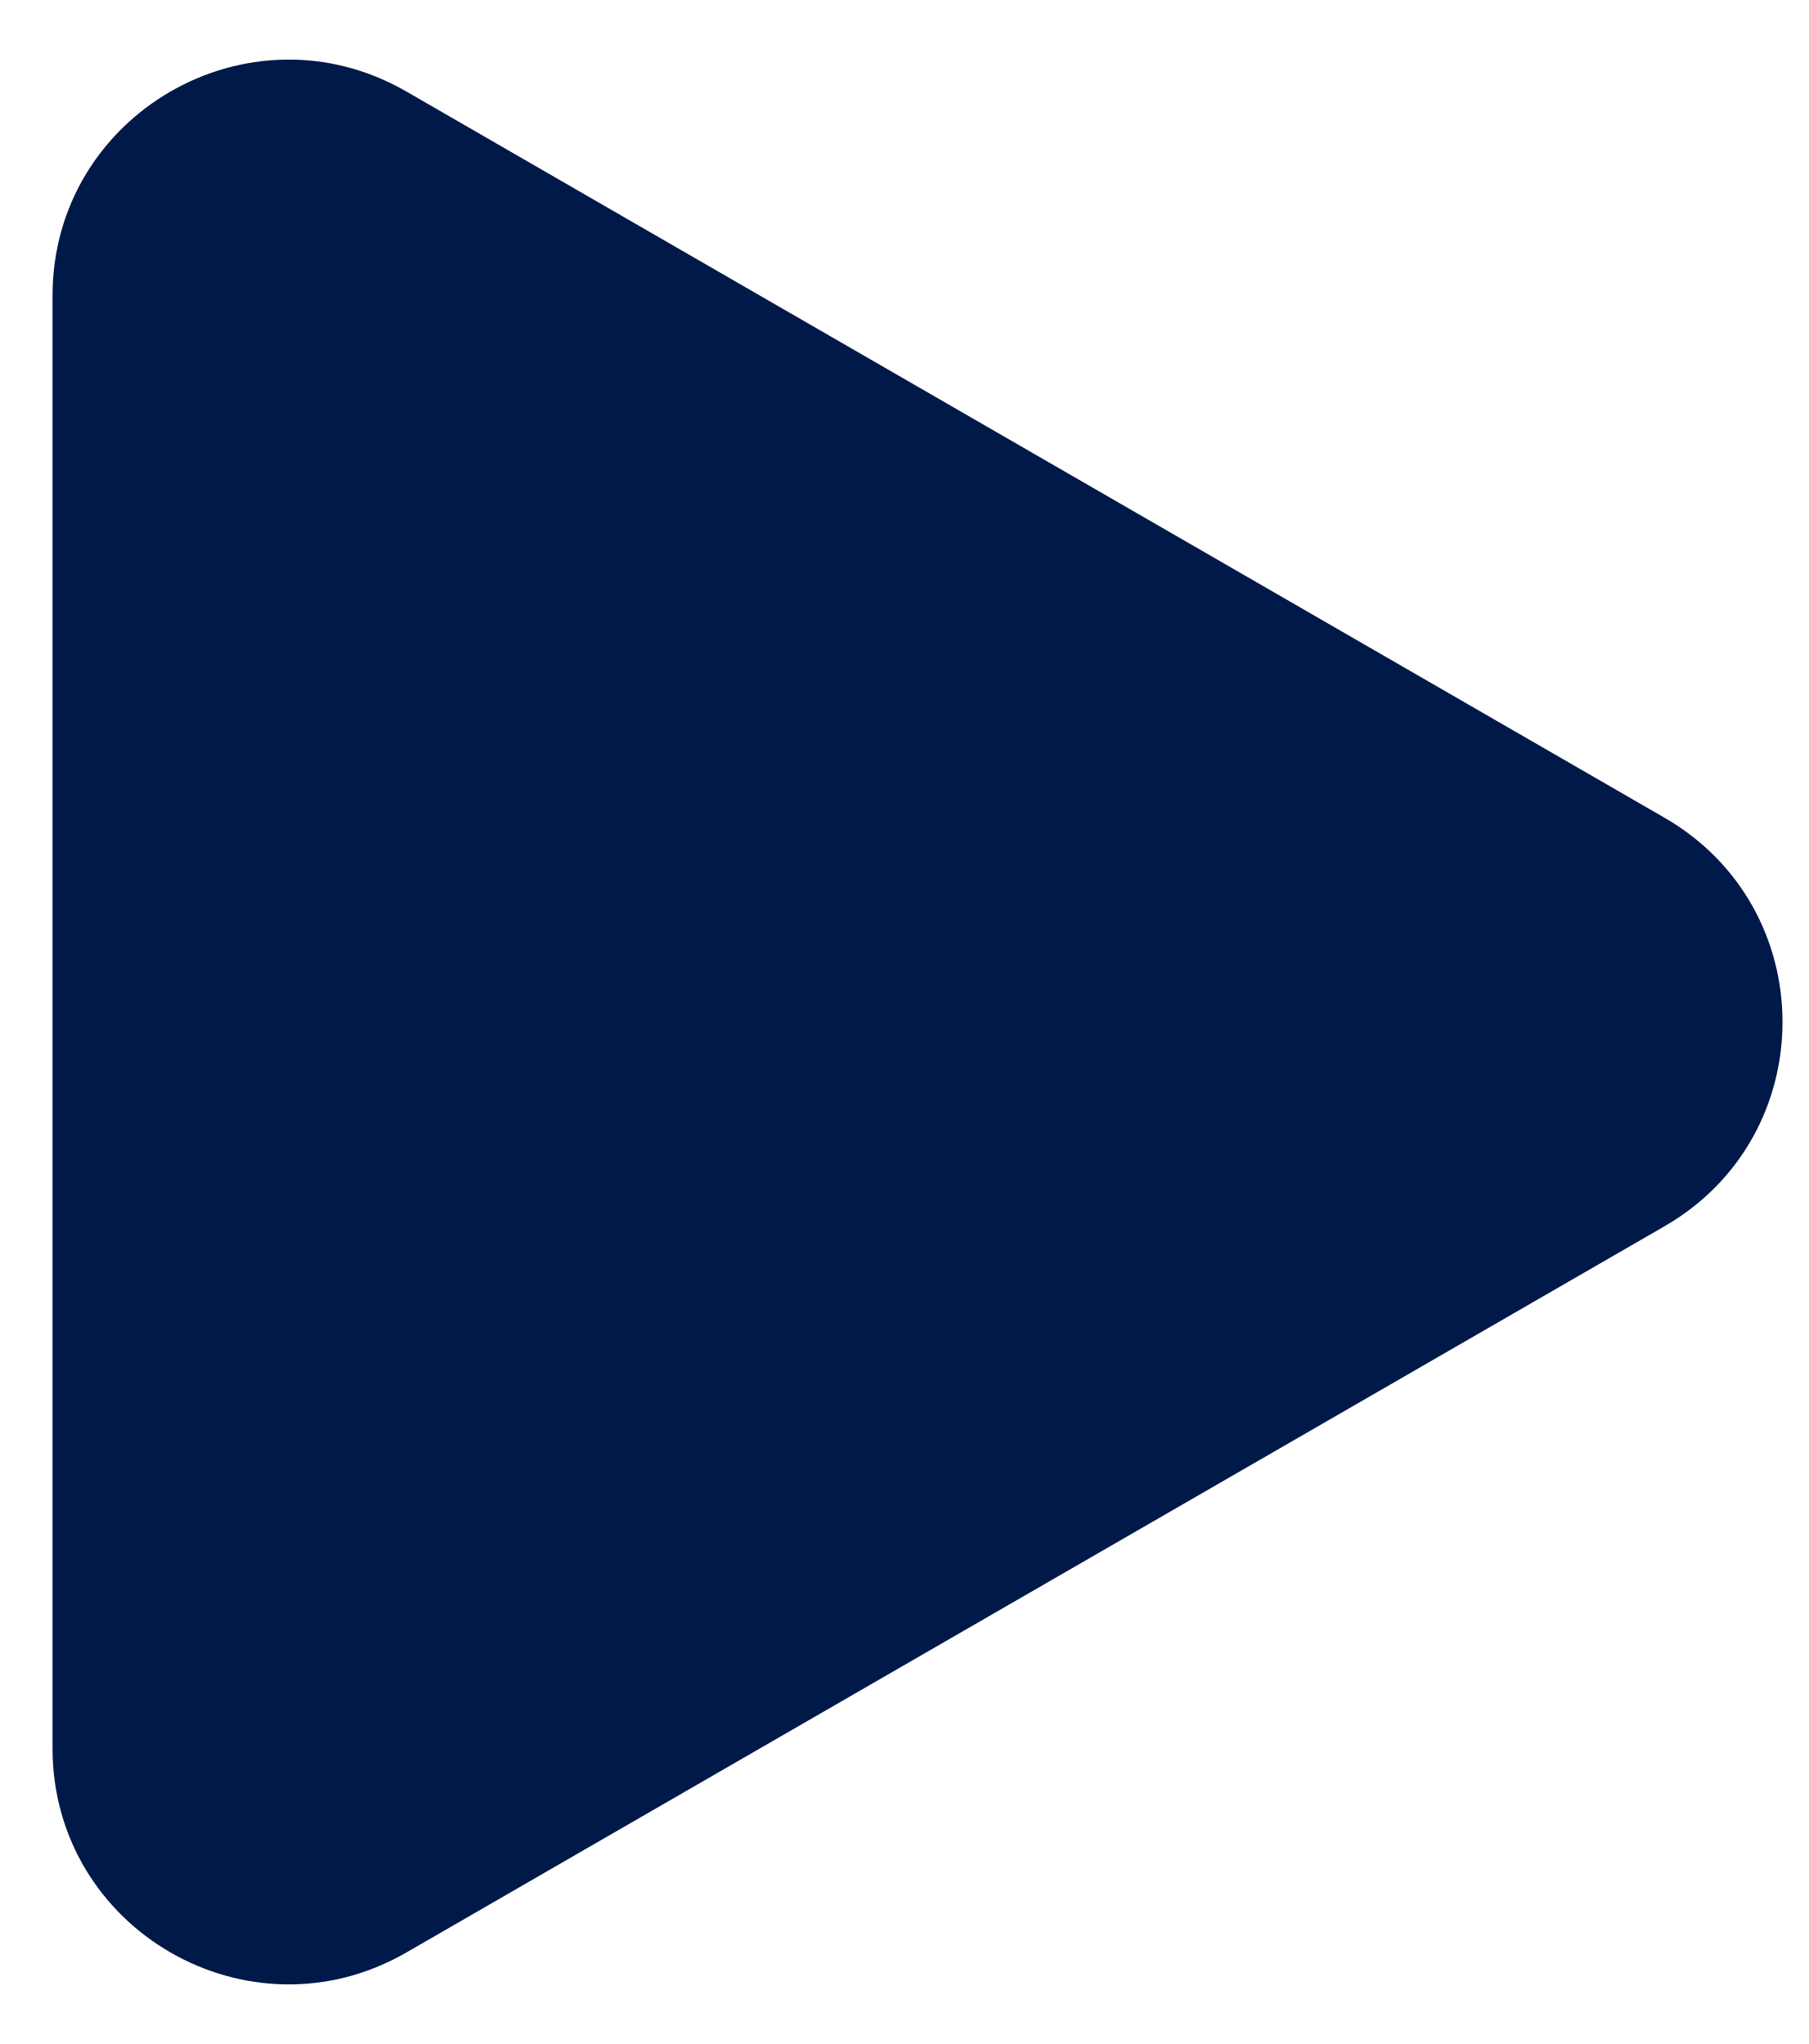
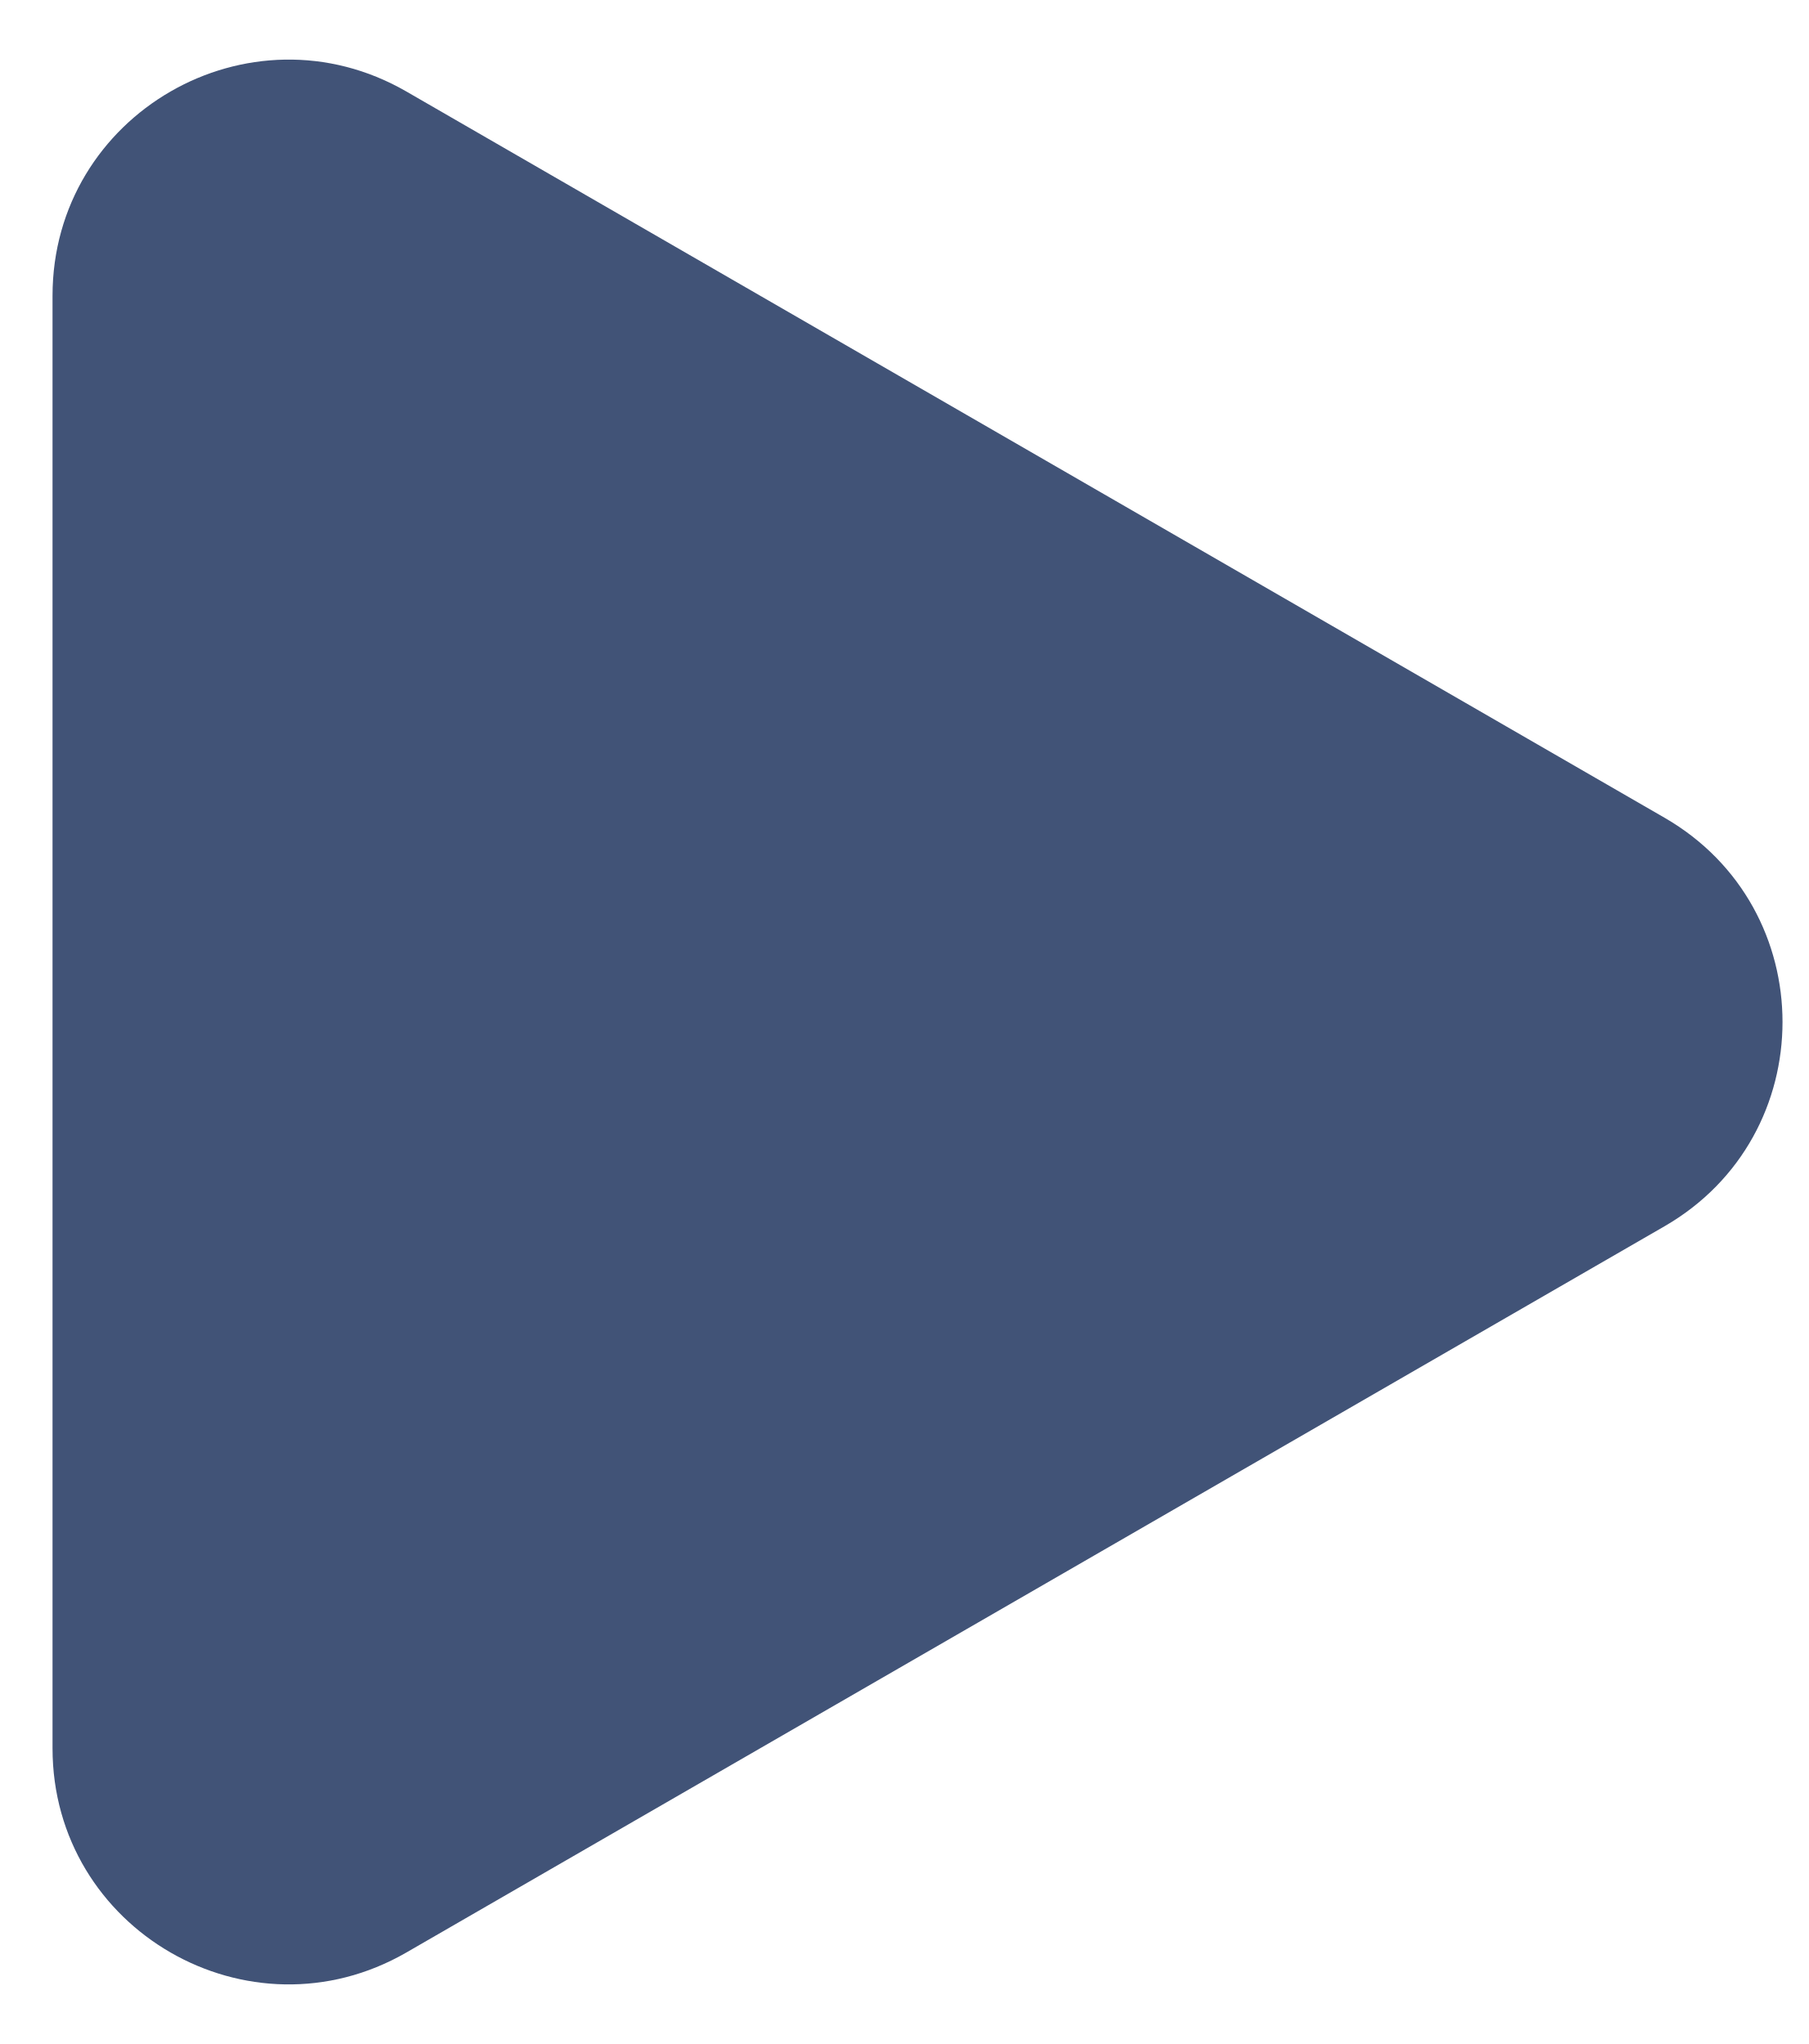
<svg xmlns="http://www.w3.org/2000/svg" width="23" height="26" viewBox="0 0 23 26" fill="none">
-   <path d="M21.168 10.402C23.168 11.557 23.168 14.443 21.168 15.598L5.168 24.836C3.168 25.99 0.668 24.547 0.668 22.238L0.668 3.762C0.668 1.453 3.168 0.01 5.168 1.164L21.168 10.402Z" fill="#011949" />
+   <path opacity="0.75" d="M21.168 10.402C23.168 11.557 23.168 14.443 21.168 15.598L5.168 24.836C3.168 25.99 0.668 24.547 0.668 22.238L0.668 3.762C0.668 1.453 3.168 0.01 5.168 1.164L21.168 10.402Z" fill="#011949" />
</svg>
